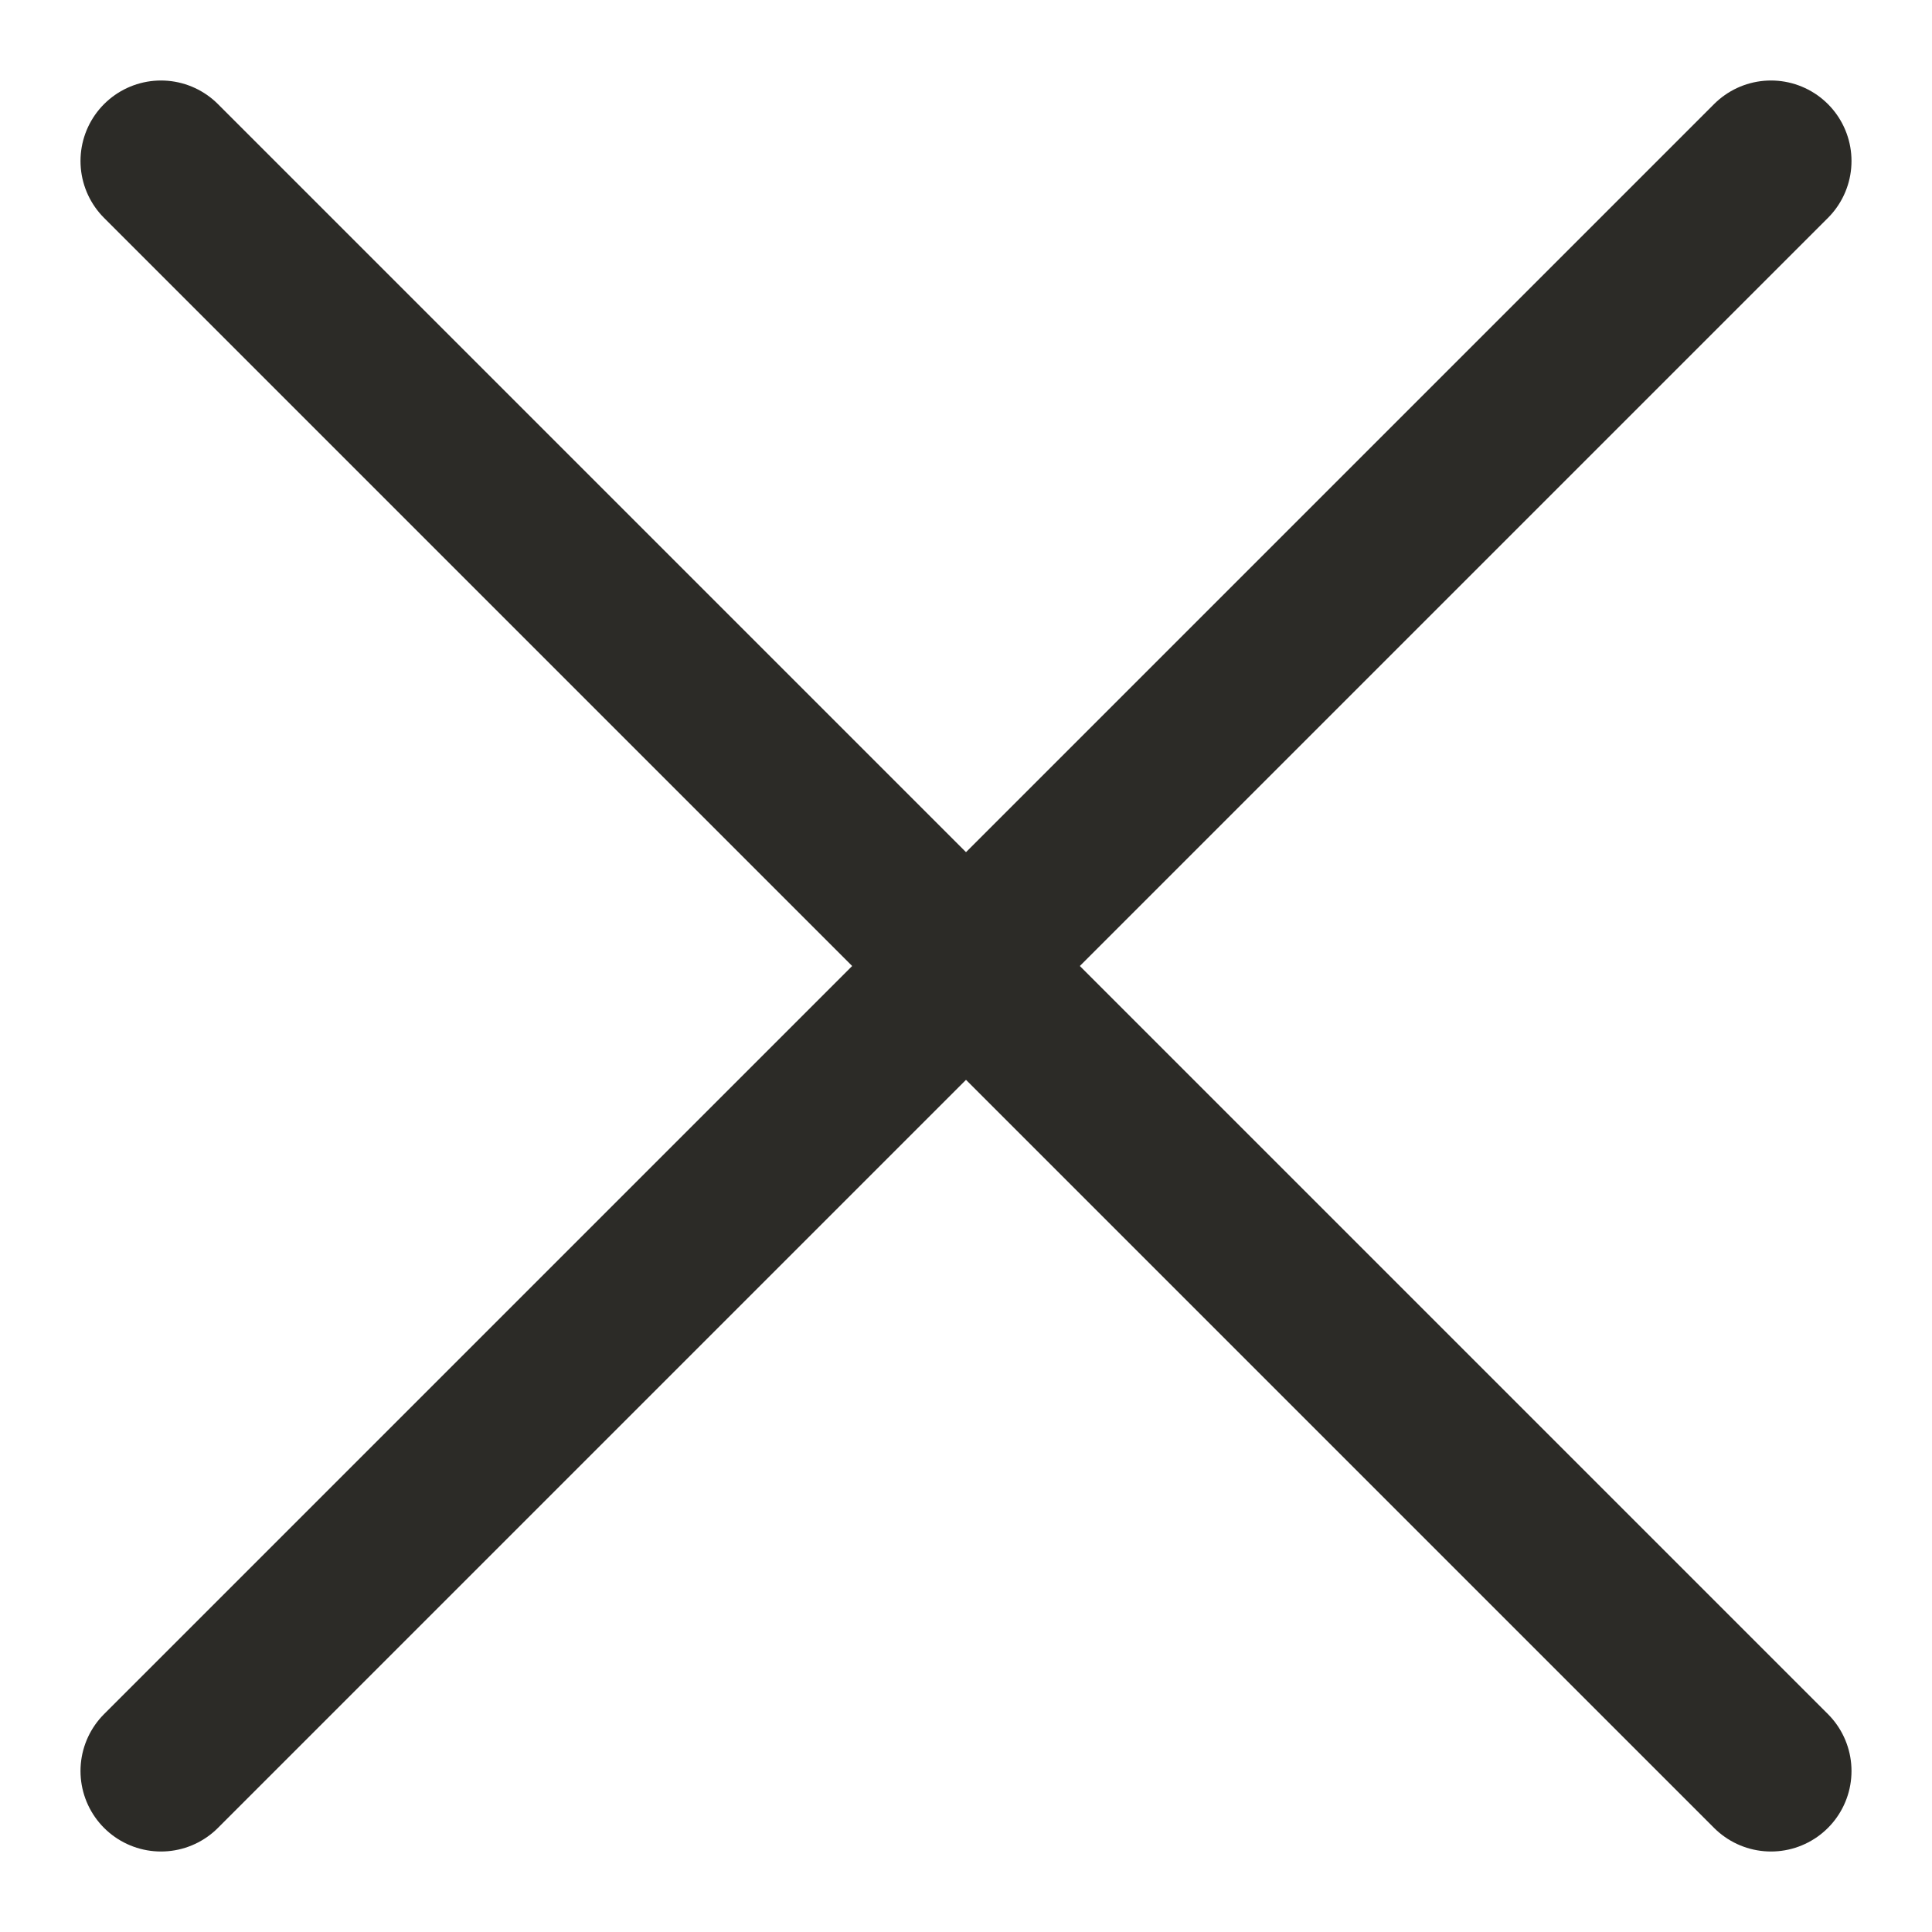
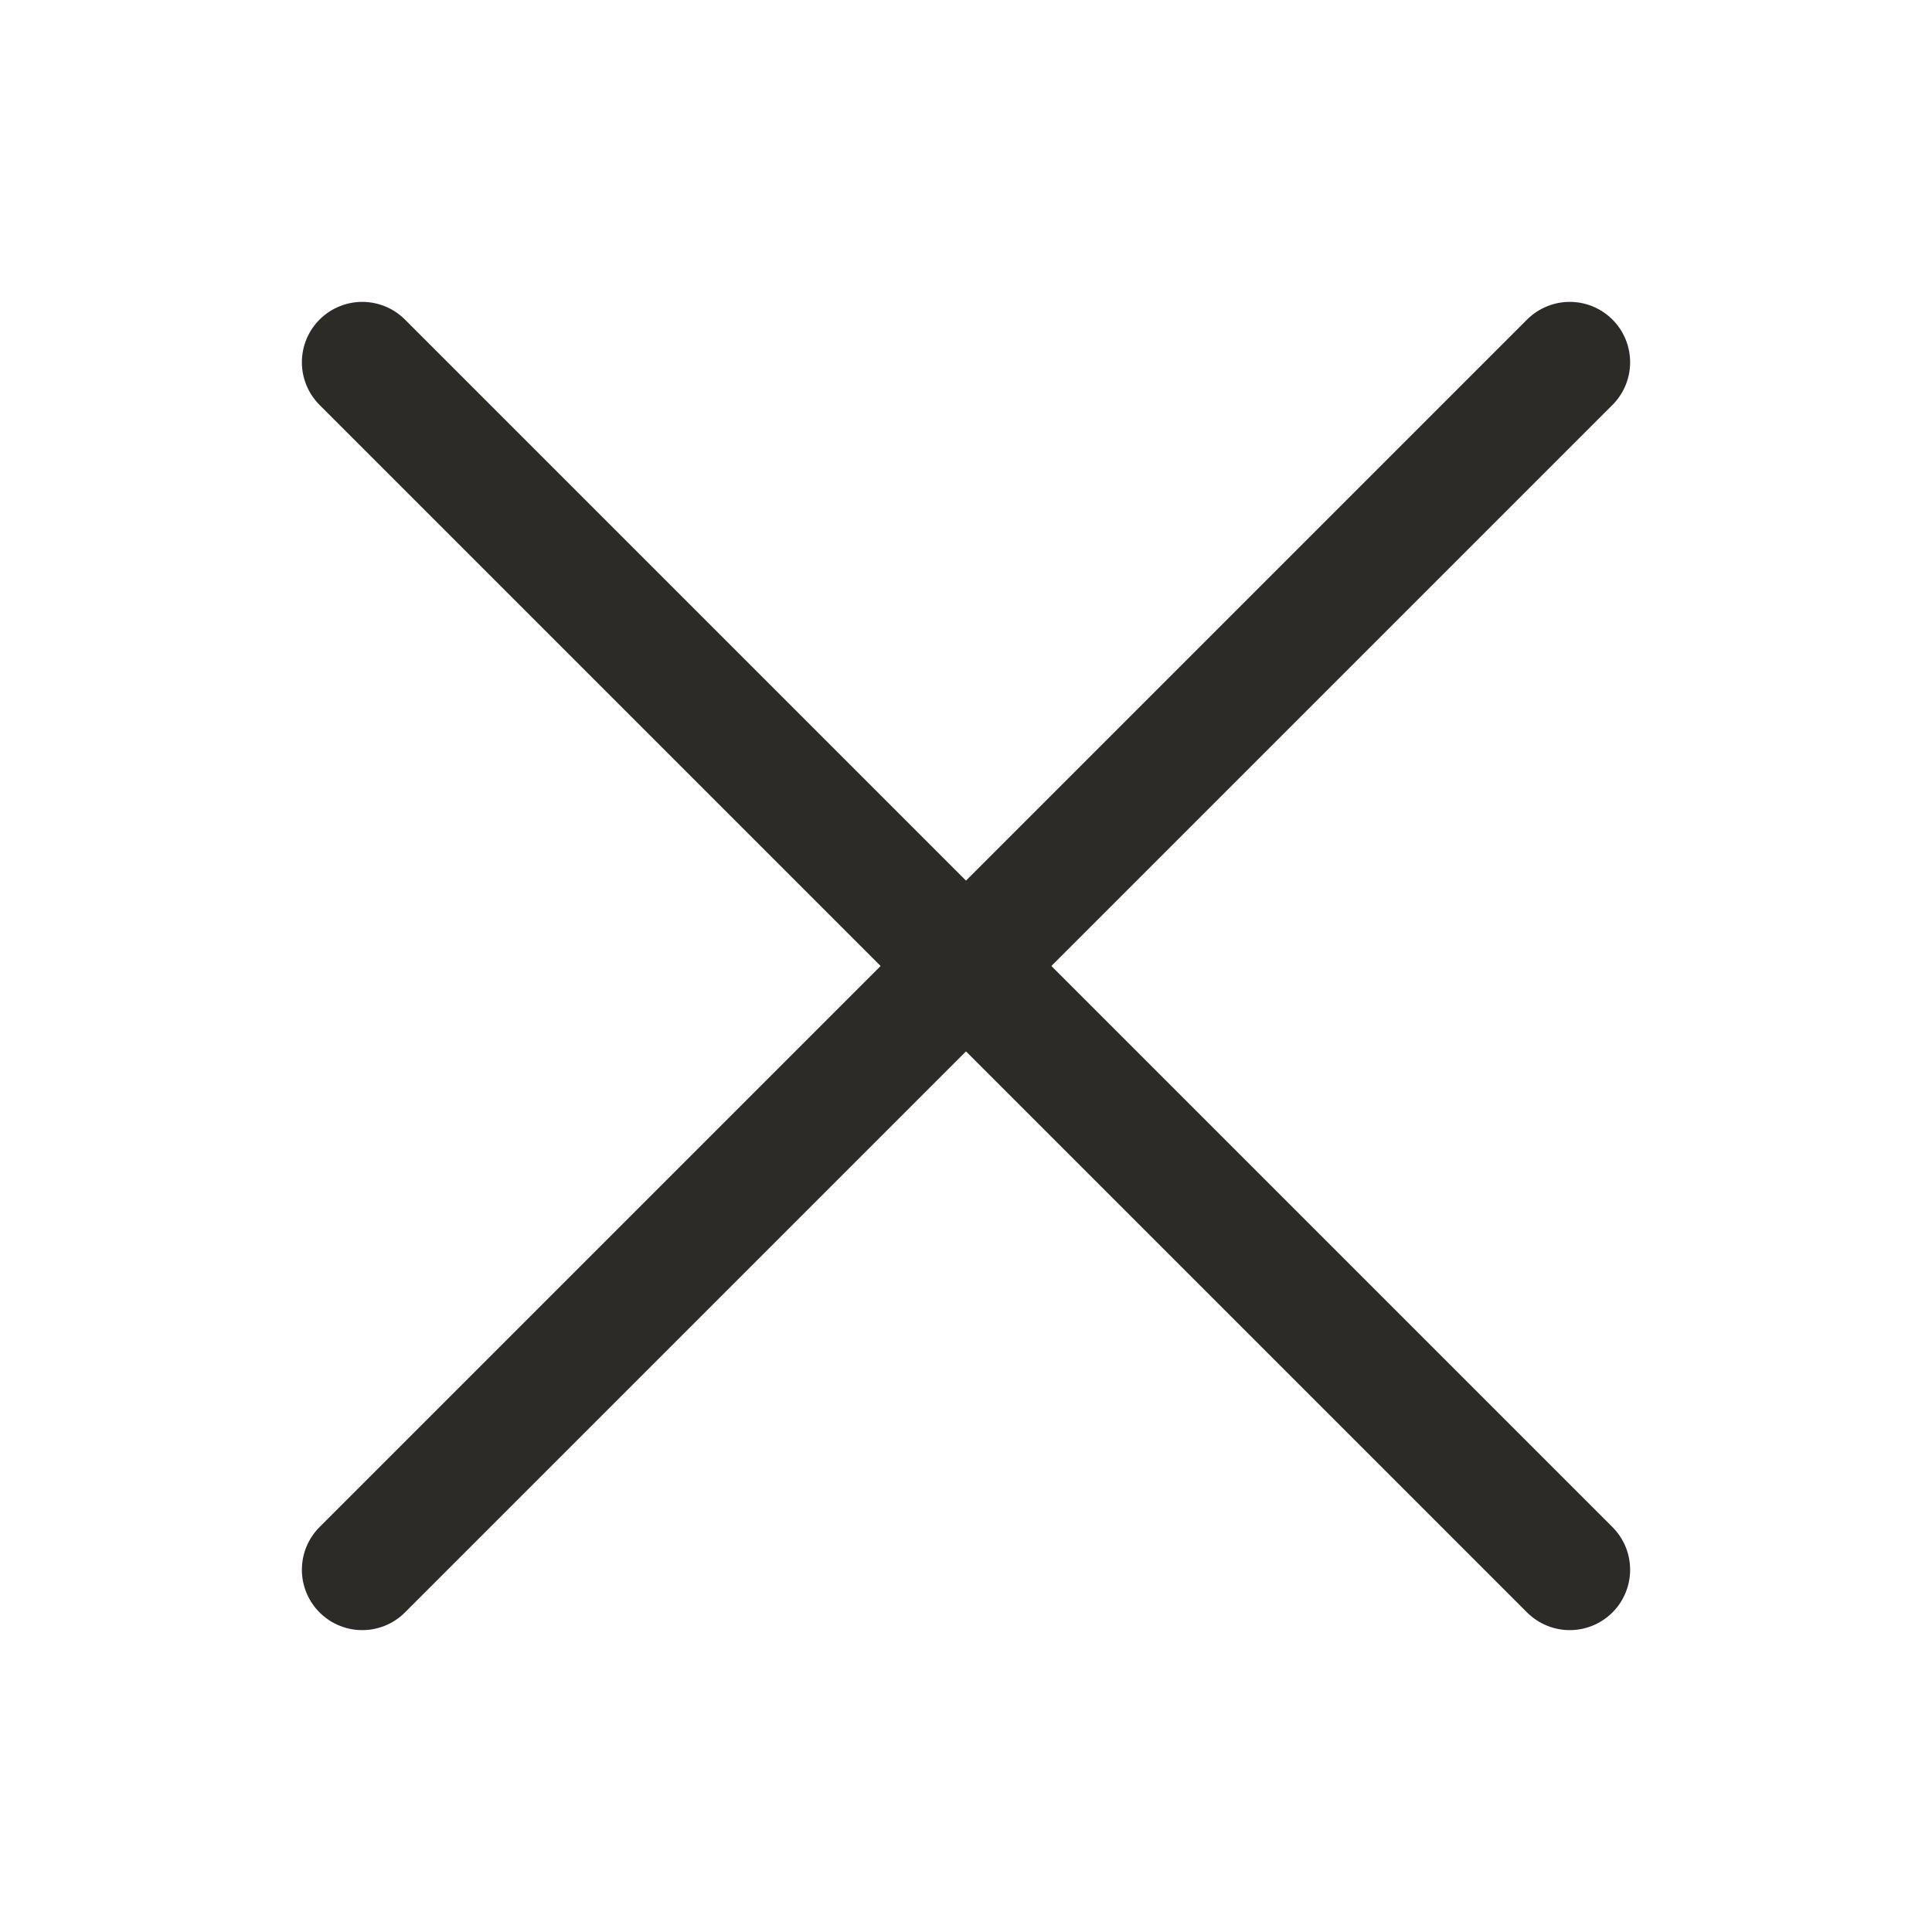
- <svg xmlns="http://www.w3.org/2000/svg" width="12" height="12" viewBox="0 0 12 12" fill="none">
-   <path d="M1 1L6 6L1 11" stroke="#2c2b27" stroke-linecap="round" />
-   <path d="M11 1L6 6L11 11" stroke="#2c2b27" stroke-linecap="round" />
+ <svg xmlns="http://www.w3.org/2000/svg" width="16" height="16" viewBox="0 0 16 16" fill="none">
+   <path d="M3 3L8 8L3 13" stroke="#2c2b27" stroke-linecap="round" />
+   <path d="M13 3L8 8L13 13" stroke="#2c2b27" stroke-linecap="round" />
</svg>
